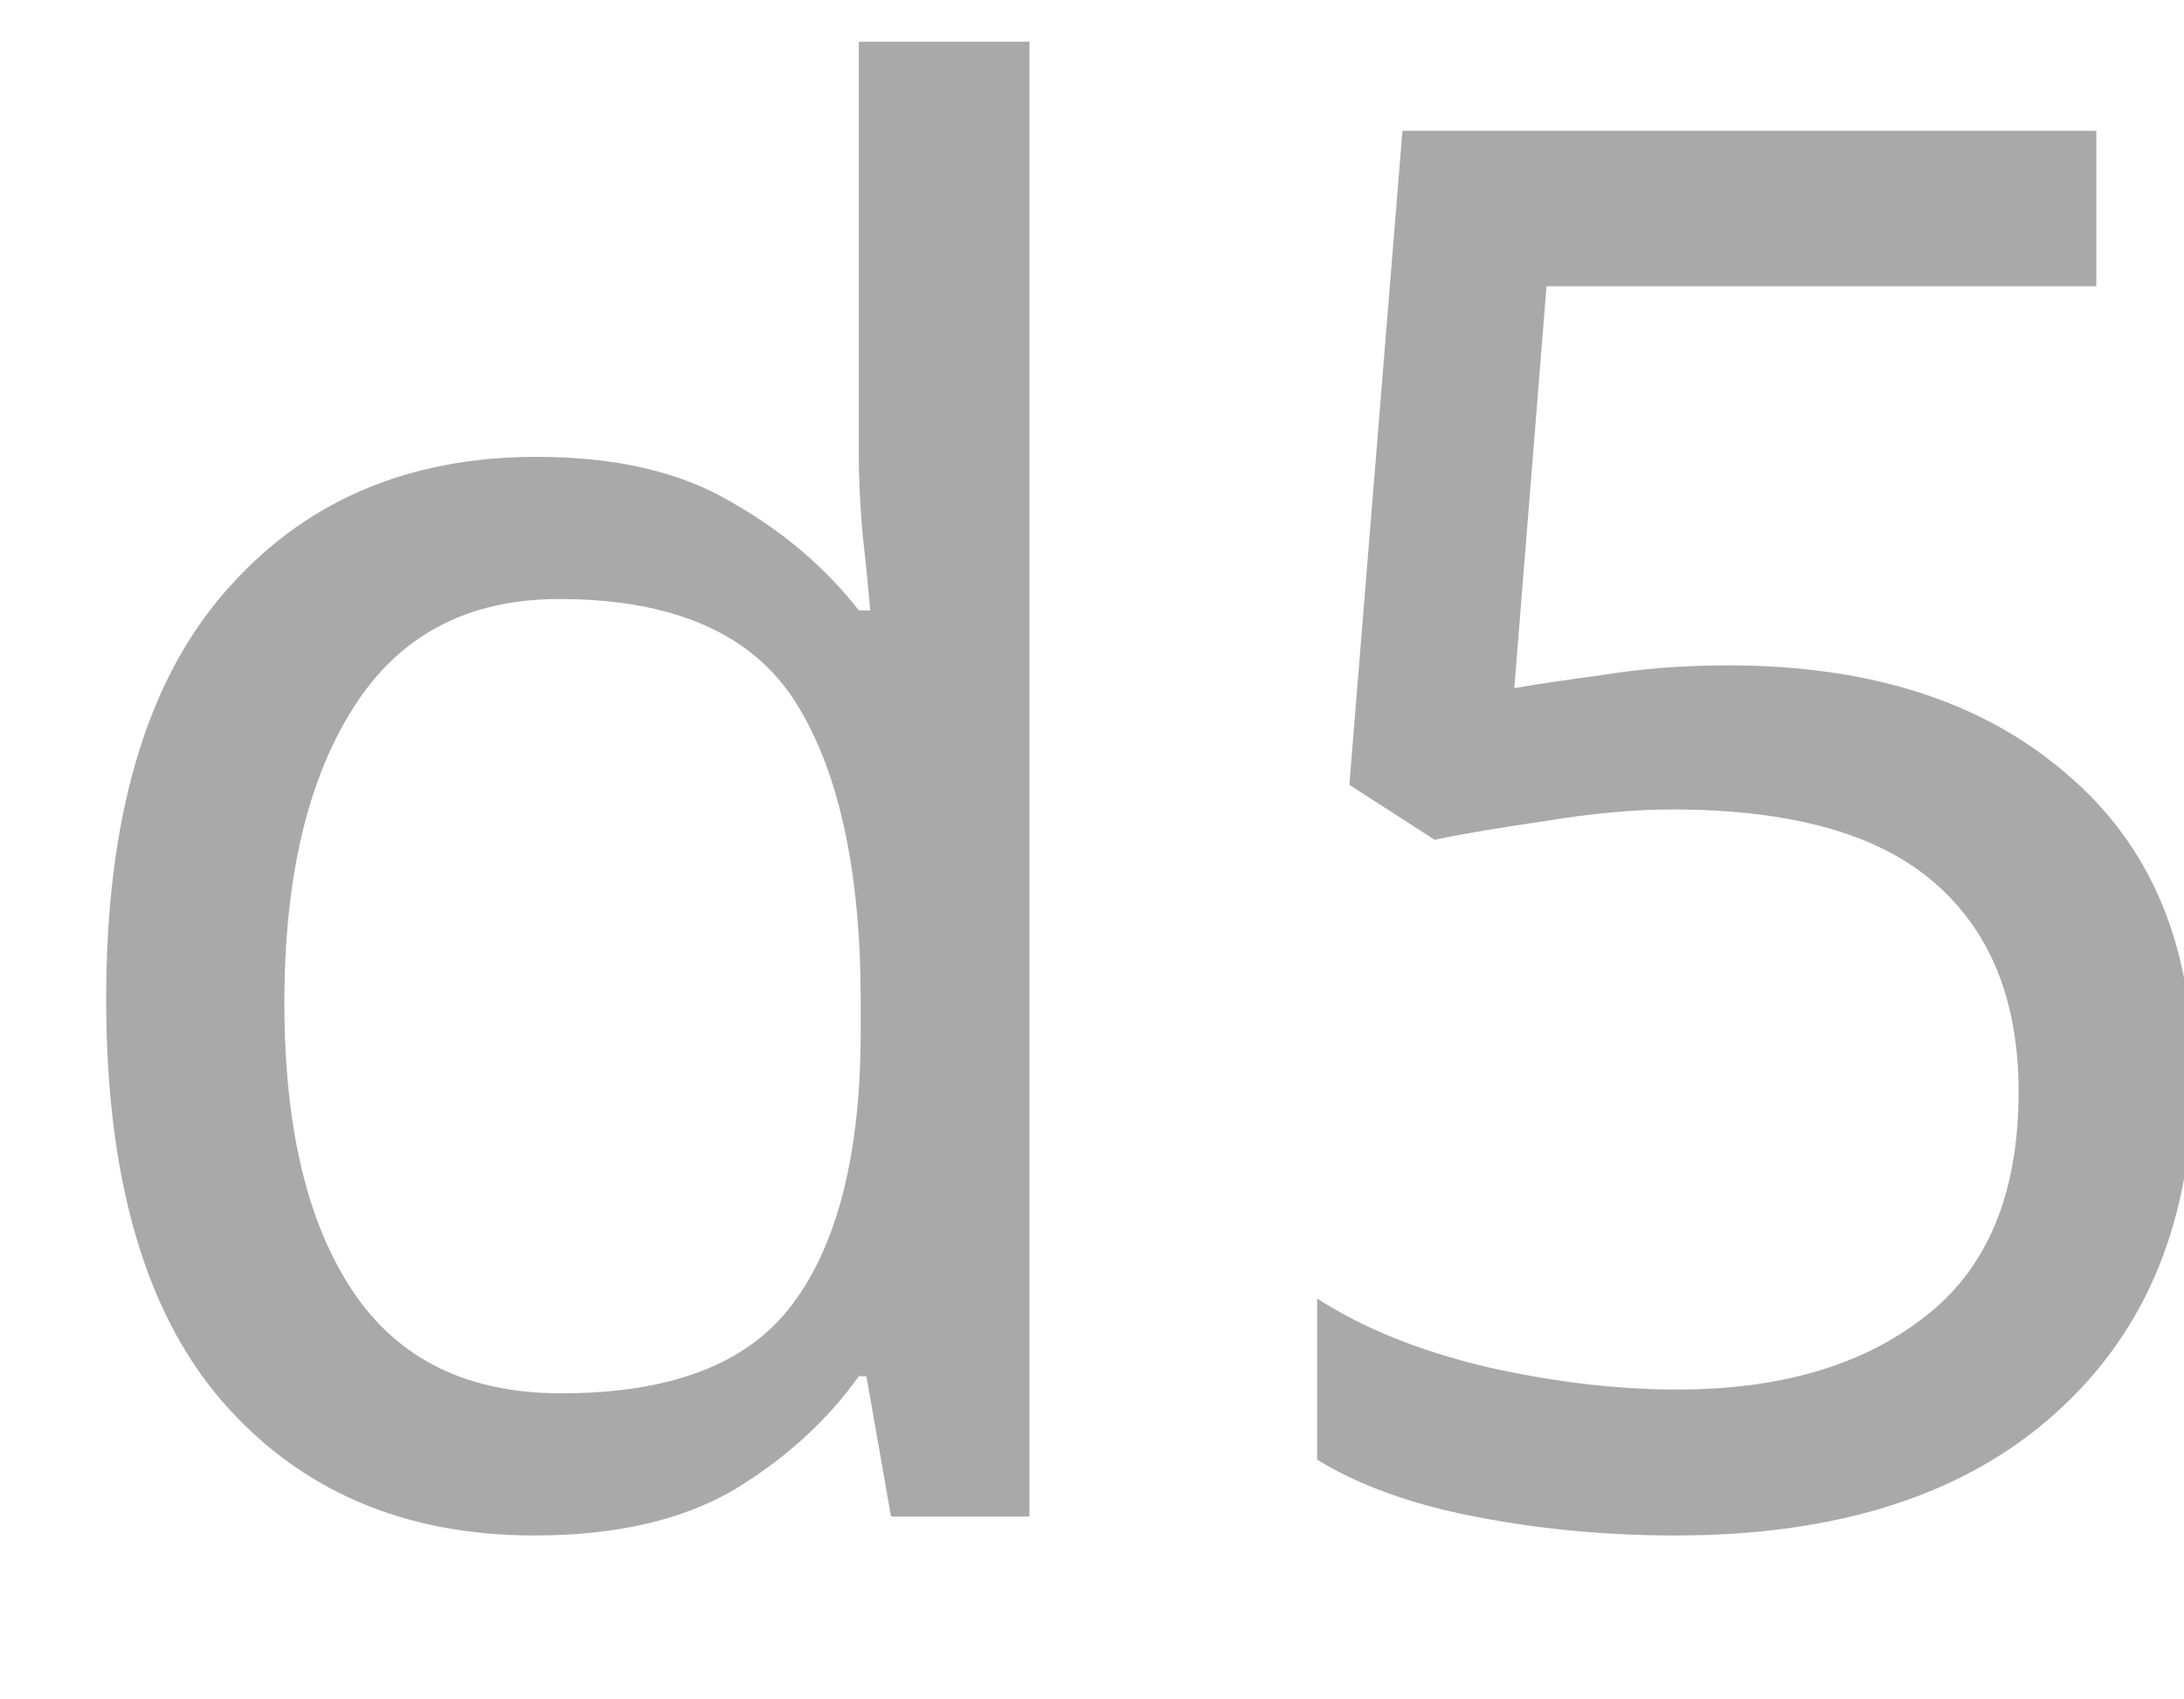
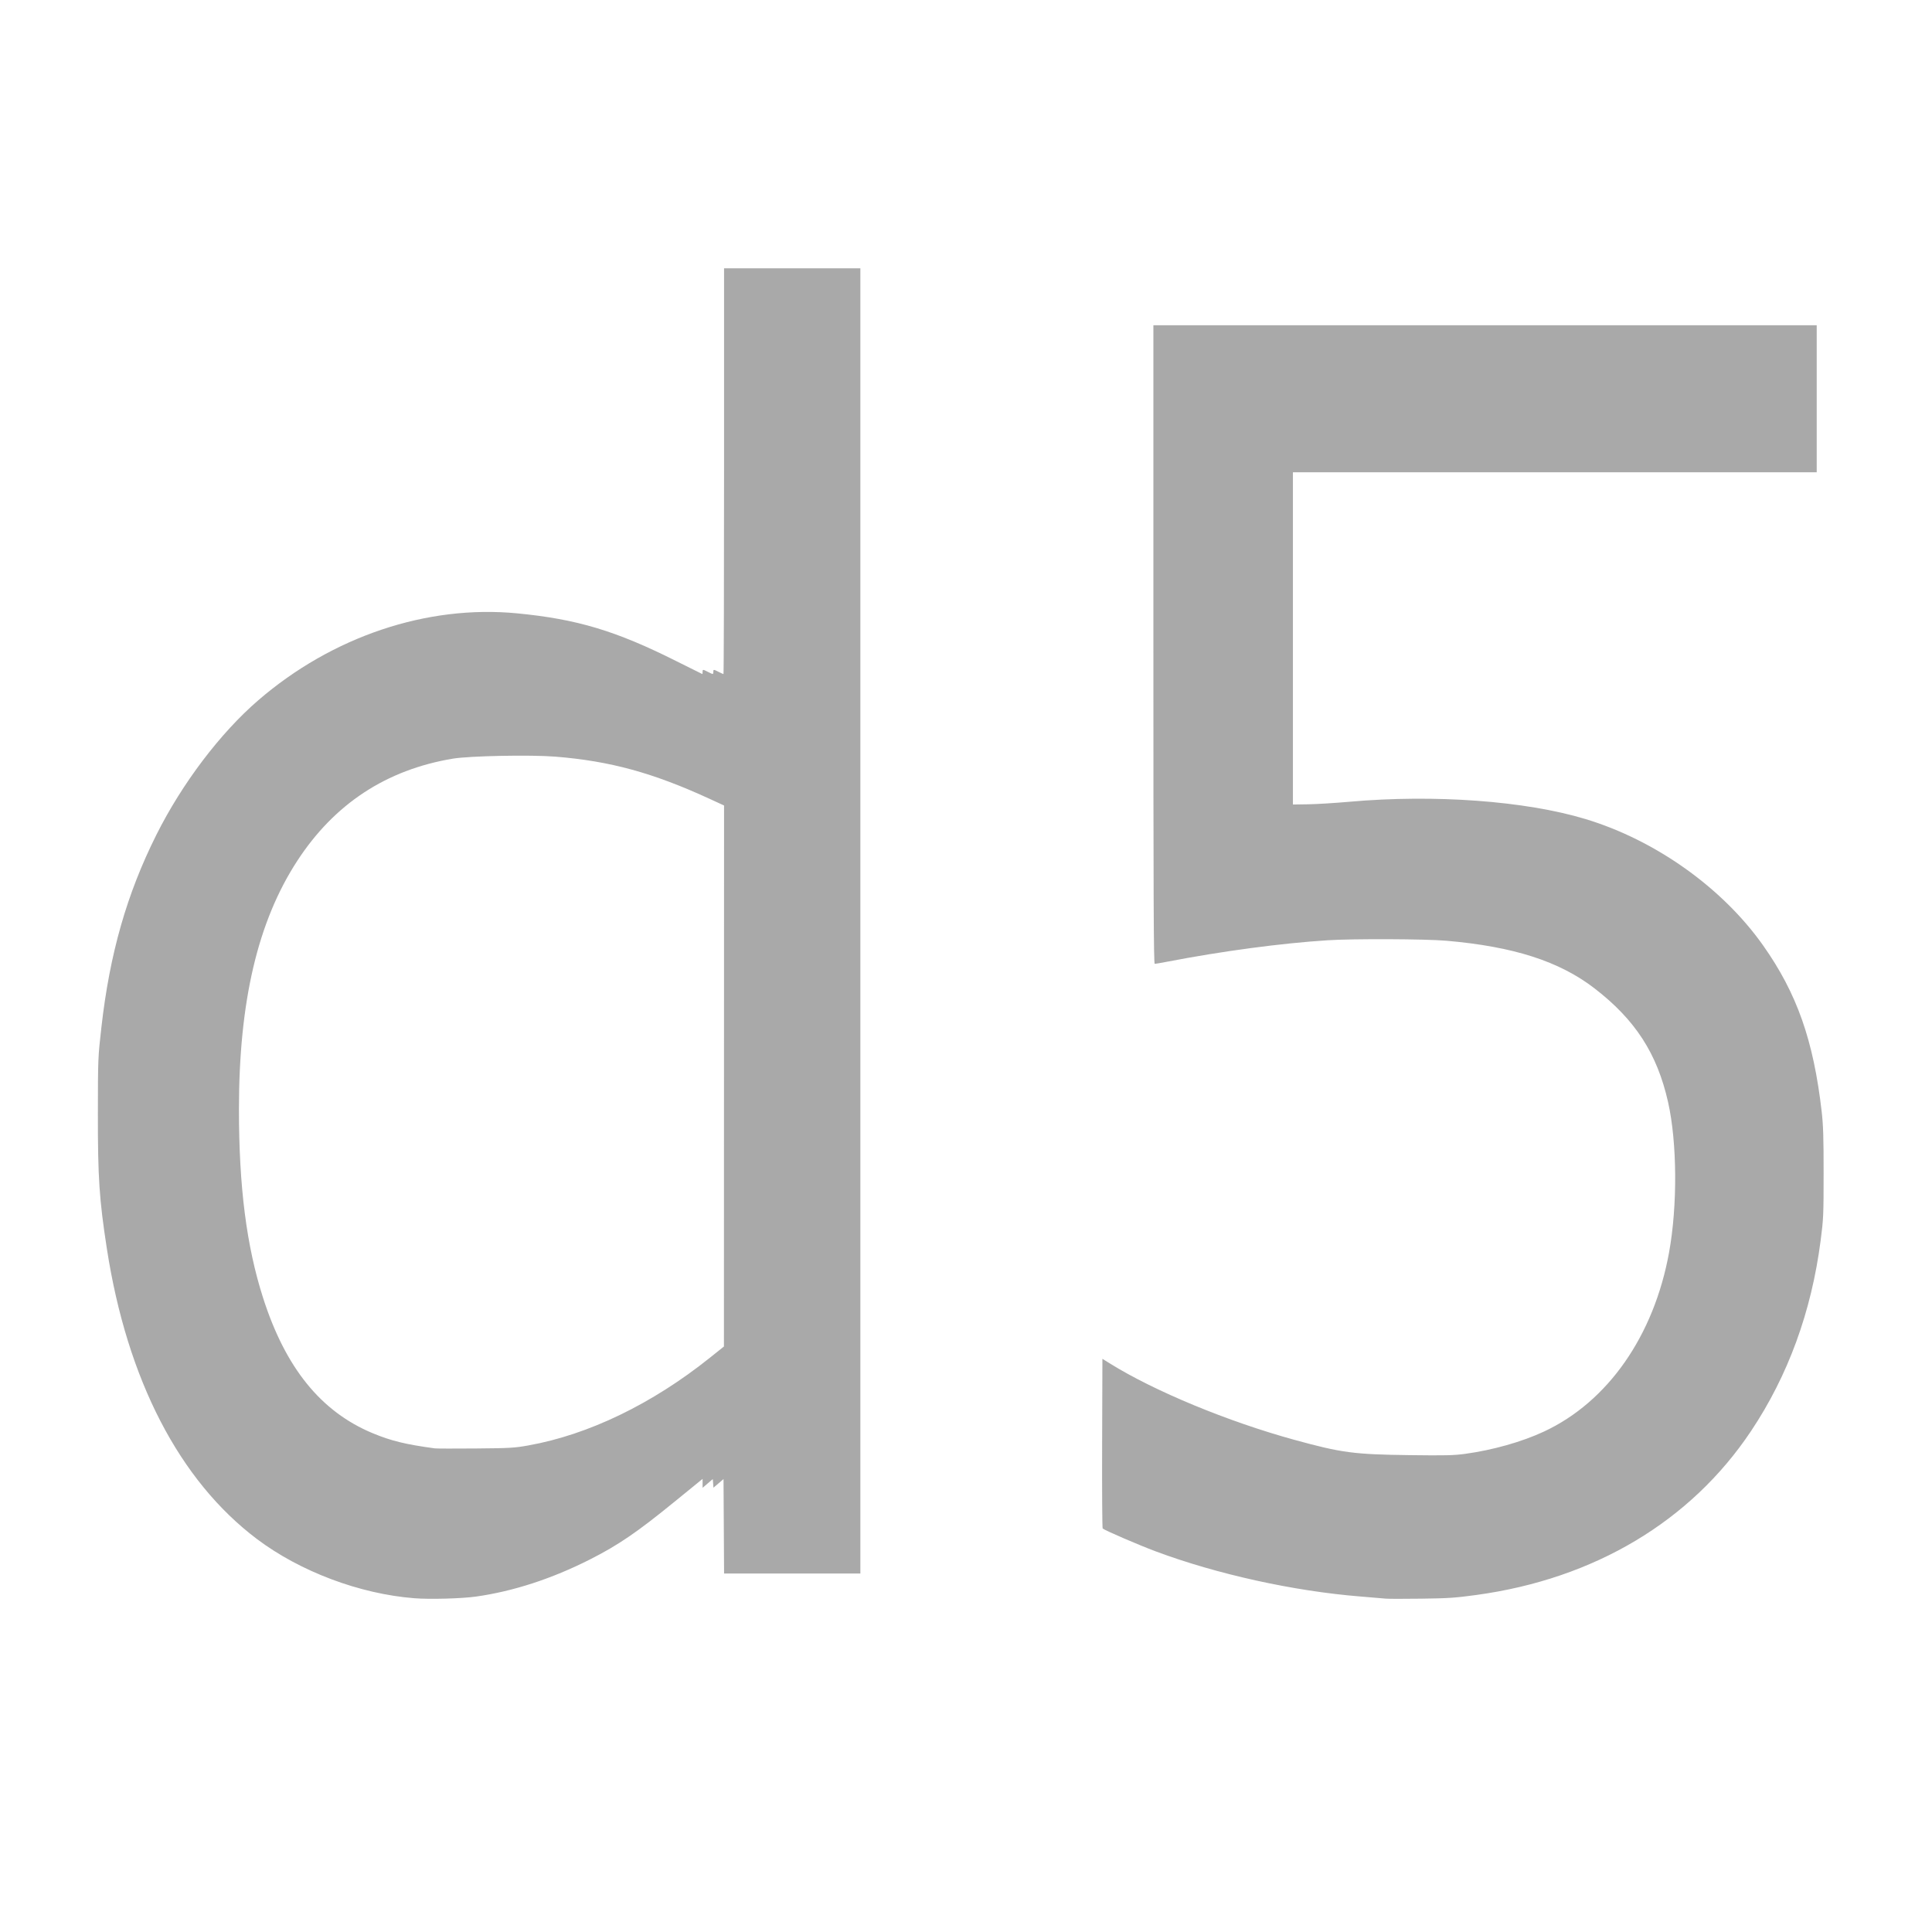
- <svg xmlns="http://www.w3.org/2000/svg" width="18" height="14" viewBox="0 0 18 14" version="1.1" id="svg10">
-   <defs id="defs4">
-     <clipPath id="clip-path">
-       <rect id="Rectangle_10" data-name="Rectangle 10" width="18" height="14" transform="translate(933 536)" fill="none" stroke="rgba(0,0,0,0)" stroke-width="1" />
-     </clipPath>
-   </defs>
-   <g id="d5" transform="translate(-933 -536)" clip-path="url(#clip-path)" style="fill:#a9a9a9;fill-opacity:1">
-     <text id="d5-2" data-name="d5" transform="translate(933 548.5)" fill="#b8b5b5" font-size="16" font-family="Tahoma" style="fill:#a9a9a9;fill-opacity:1">
-       <tspan x="0" y="0" id="tspan6" style="fill:#a9a9a9;fill-opacity:1">d5</tspan>
-     </text>
-   </g>
+ <svg xmlns="http://www.w3.org/2000/svg" version="1.1" id="svg846" width="1920" height="1920" viewBox="0 0 1920 1920">
+   <defs id="defs850" />
+   <path style="fill:#a9a9a9;fill-opacity:1;stroke-width:1.067" d="m 3795.54,4190.64 c -24.105,-1.271 -59.464,-5.954 -84.981,-11.254 -95.648,-19.867 -172.673,-63.014 -230.368,-129.047 -26.528,-30.361 -51.591,-70.542 -66.17,-106.081 -13.532,-32.987 -24.479,-80.415 -30.419,-131.786 -3.273,-28.309 -3.331,-29.682 -3.397,-80.533 -0.064,-49.647 0.053,-52.83 2.908,-78.933 13.732,-125.532 56.344,-223.965 129.222,-298.502 51.808,-52.987 113.638,-88.746 183.716,-106.252 33.961,-8.483 42.46,-9.371 90.954,-9.5 37.812,-0.101 44.102,0.135 61.333,2.301 81.804,10.28 144.617,37.65 192.497,83.878 34.995,33.787 62.734,75.876 81.947,124.342 10.53,26.561 15.517,42.977 21.024,69.205 9.341,44.489 12.225,80.369 12.249,152.395 l 0.016,50.4 h -319.741 -319.741 l 0.382,4.8 c 0.371,4.661 0.293,4.8 -2.675,4.8 h -3.057 l 0.232,9.867 c 1.05,44.631 3.253,69.122 8.768,97.503 15.504,79.775 49.994,137.611 108.395,181.765 40.308,30.475 85.336,48.174 141.304,55.543 21.274,2.801 70.222,3.905 90.856,2.05 16.812,-1.512 58.834,-7.599 73.944,-10.711 17.296,-3.562 42.474,-10.378 59.352,-16.067 40.534,-13.663 91.03,-38.467 129.031,-63.382 l 15.35,-10.064 0.275,68.954 c 0.151,37.925 -0.089,69.303 -0.533,69.73 -1.066,1.025 -43.663,18.019 -73.874,29.473 -57.728,21.886 -120.436,37.903 -170.667,43.592 -16.628,1.883 -74.28,2.773 -98.133,1.515 z m 213.333,-567.501 c 0,-0.587 1.85,-1.067 4.11,-1.067 2.261,0 7.131,-0.316 10.823,-0.702 l 6.713,-0.702 -0.706,-15.565 c -1.795,-39.548 -8.06,-74.922 -18.719,-105.698 -11.083,-31.999 -15.768,-43.34 -24.012,-58.133 -30.391,-54.535 -78.667,-85.499 -148.342,-95.147 -20.082,-2.781 -84.475,-2.779 -104.533,0 -51.798,7.184 -93.907,27.151 -133.01,63.069 -34.822,31.986 -65.241,84.246 -78.583,135.008 -5.869,22.328 -10.806,53.625 -10.806,68.493 0,7.012 0.084,7.241 2.667,7.241 1.956,0 2.667,0.569 2.667,2.133 0,2.127 0.711,2.133 245.867,2.133 163.2,0 245.867,-0.359 245.867,-1.067 z m 787.2,344 v -203.2 h -3.733 -3.733 v -10.133 -10.133 h -270.4 -270.4 v -76.762 -76.762 l 276.533,-318.423 276.533,-318.423 64.267,-0.015 64.267,-0.015 v 338.133 338.134 h 2.667 c 1.956,0 2.667,0.569 2.667,2.133 0,2.112 0.711,2.133 70.933,2.133 h 70.933 v 54.933 54.933 h -70.933 -70.933 v 4.8 c 0,4.409 -0.217,4.8 -2.667,4.8 h -2.667 v 208.533 208.533 h -66.667 -66.667 z m -21.333,-334.4 c 0,-0.587 1.85,-1.067 4.11,-1.067 2.261,0 7.061,-0.308 10.667,-0.685 l 6.556,-0.685 -0.045,-241.181 -0.045,-241.181 -3.657,4.141 -3.657,4.141 -0.299,-14.138 -0.299,-14.138 -6.62,7.619 -6.62,7.619 -0.314,-7.644 -0.314,-7.644 -207.869,240.91 c -114.327,132.501 -207.285,241.105 -206.573,241.342 0.804,0.268 0.037,1.73 -2.023,3.855 -1.825,1.883 -3.519,4.469 -3.765,5.747 -0.365,1.893 0.053,2.324 2.253,2.324 h 2.7 l -2.927,3.467 -2.927,3.467 3.902,0.331 c 3.494,0.297 3.786,0.547 2.795,2.4 -1.094,2.044 1.388,2.069 206.93,2.069 137.981,0 208.037,-0.359 208.037,-1.067 z" id="path2001" />
+   <path style="fill:#a9a9a9;fill-opacity:1;stroke-width:1.067" d="m 411.825,1588.318 c -54.303,-4.256 -113.534,-26.517 -156.376,-58.772 -77.194,-58.116 -129.092,-158.446 -149.224,-288.48 -7.574,-48.919 -9.031,-70.807 -8.948,-134.4 0.072,-55.11 0.094,-55.66 3.472,-85.578 8.268,-73.23 25.246,-132.697 54.666,-191.468 25.556,-51.052 63.421,-101.058 101.21,-133.661 73.428,-63.351 167.648,-95.035 257.067,-86.447 59.753,5.739 98.484,17.378 158.926,47.758 13.783,6.928 25.183,12.596 25.333,12.596 0.151,0 0.274,-0.96 0.274,-2.133 0,-2.634 0.171,-2.634 5.333,0 5.162,2.634 5.333,2.634 5.333,0 0,-2.634 0.171,-2.634 5.333,0 2.3,1.173 4.441,2.133 4.758,2.133 0.317,0 0.576,-90.72 0.576,-201.6 v -201.6 h 67.733 67.733 v 648.533 648.533 H 787.303 719.581 l -0.278,-46.915 -0.278,-46.915 -5.004,4.277 -5.004,4.277 -0.329,-4.287 -0.329,-4.287 -5.067,4.341 -5.067,4.341 v -4.427 -4.427 l -3.065,2.477 c -1.686,1.363 -12.777,10.397 -24.648,20.077 -37.455,30.544 -56.08,43.257 -84.287,57.534 -37.848,19.157 -76.039,31.602 -113.07,36.846 -14.235,2.016 -45.92,2.88 -61.33,1.672 z m 113.196,-151.852 c 59.814,-10.673 123.163,-41.287 180.609,-87.282 l 13.802,-11.051 0.063,-268.821 0.063,-268.821 -13.6,-6.267 c -56.844,-26.194 -99.48,-37.893 -154.078,-42.277 -24.494,-1.967 -85.227,-0.781 -101.83,1.988 -66.146,11.031 -117.726,44.909 -154.625,101.559 -39.294,60.327 -57.956,139.816 -57.965,246.906 -0.01,77.111 7.512,135.901 23.954,187.301 22.27,69.618 57.473,113.146 108.811,134.542 18.372,7.657 32.772,11.178 61.867,15.128 1.76,0.239 20,0.288 40.533,0.109 34.364,-0.299 38.531,-0.539 52.396,-3.013 z m 852.138,152.239 c -2.347,-0.239 -13.627,-1.189 -25.067,-2.111 -66.7,-5.375 -142.583,-22.109 -203.733,-44.929 -16.579,-6.187 -50.4,-20.782 -52.54,-22.673 -0.444,-0.392 -0.684,-38.494 -0.533,-84.67 l 0.273,-83.957 7.474,4.651 c 44.23,27.525 117.312,57.767 183.459,75.915 46.893,12.865 58.814,14.446 114.362,15.164 35.269,0.456 43.884,0.262 54.933,-1.238 27.688,-3.758 56.731,-11.963 78.704,-22.234 63.469,-29.666 109.159,-95.127 124.206,-177.951 8.467,-46.605 8.043,-109.367 -1.011,-149.523 -10.852,-48.135 -32.575,-81.705 -73.062,-112.91 -34.929,-26.921 -80.403,-41.544 -147.2,-47.336 -20.959,-1.817 -92.294,-2.112 -117.885,-0.487 -46.121,2.929 -104.834,10.769 -159.446,21.293 -6.159,1.187 -11.799,2.158 -12.533,2.158 -1.067,0 -1.335,-63.91 -1.335,-317.333 v -317.333 h 329.6 329.6 v 73.067 73.067 h -260.267 -260.267 v 165.09 165.09 l 15.2,-0.224 c 8.36,-0.123 26.72,-1.25 40.8,-2.503 84.469,-7.518 174.778,-0.918 234.686,17.15 69.396,20.93 135.89,68.168 176.327,125.264 33.823,47.759 50.37,94.673 58.503,165.867 1.514,13.253 1.886,25.317 1.875,60.8 -0.013,42.189 -0.152,45.343 -2.985,67.2 -9.148,70.601 -32.382,134.11 -69.233,189.249 -59.892,89.614 -155.558,146.681 -272.812,162.738 -21.084,2.888 -27.678,3.33 -54.895,3.684 -17.013,0.221 -32.853,0.207 -35.2,-0.032 z" id="path1999" />
+   <path style="fill:#a9a9a9;fill-opacity:1;stroke-width:1.067" d="m 3959.64,1621.082 c -54.31,-4.259 -113.534,-26.517 -156.377,-58.772 -77.194,-58.116 -129.092,-158.446 -149.224,-288.48 -7.574,-48.92 -9.031,-70.807 -8.948,-134.4 0.072,-55.11 0.094,-55.66 3.472,-85.578 8.268,-73.23 25.246,-132.697 54.666,-191.468 25.556,-51.052 63.421,-101.058 101.21,-133.661 72.977,-62.961 167.121,-94.885 254.933,-86.447 59.762,5.743 98.485,17.379 158.926,47.758 13.783,6.928 25.183,12.596 25.333,12.596 0.151,0 0.274,-0.96 0.274,-2.133 0,-2.634 0.171,-2.634 5.333,0 5.331,2.719 5.333,2.719 5.333,-0.974 v -3.107 l 5.6,3.087 c 3.08,1.698 5.96,3.096 6.4,3.107 0.44,0.011 0.8,-90.701 0.8,-201.581 v -201.6 h 66.667 66.667 v 648.533 648.533 h -66.656 -66.656 l -0.278,-46.872 -0.278,-46.872 -5.867,4.882 -5.867,4.882 -0.533,-4.936 -0.533,-4.936 -5.067,4.342 -5.067,4.342 v -4.427 -4.427 l -3.065,2.477 c -1.686,1.363 -12.777,10.397 -24.648,20.077 -37.455,30.544 -56.08,43.257 -84.287,57.534 -37.866,19.166 -76.133,31.633 -113.07,36.838 -14.393,2.028 -44.036,2.87 -59.197,1.681 z m 113.196,-151.849 c 59.847,-10.692 123.166,-41.293 180.609,-87.286 l 13.802,-11.051 0.063,-268.821 0.063,-268.821 -13.6,-6.267 c -56.834,-26.19 -99.482,-37.893 -154.053,-42.275 -24.67,-1.981 -87.422,-0.785 -103.988,1.982 -66.175,11.053 -117.726,44.913 -154.625,101.562 -39.294,60.327 -57.956,139.816 -57.965,246.906 -0.01,77.111 7.512,135.901 23.954,187.301 22.27,69.618 57.473,113.146 108.811,134.542 18.367,7.655 32.86,11.198 61.867,15.127 1.76,0.238 20.48,0.289 41.6,0.112 35.544,-0.297 39.52,-0.521 53.462,-3.012 z m 1047.871,-86.07 v -213.333 h -274.133 -274.133 v -86.896 -86.896 l 277.967,-320.038 277.967,-320.038 h 64.433 64.433 v 340.267 340.267 h 73.6 73.6 v 66.667 66.667 h -73.6 -73.6 v 213.333 213.333 h -68.267 -68.267 z m -0.017,-588 -0.017,-241.333 -6.336,6.933 -6.336,6.933 -0.08,-6.933 -0.08,-6.933 -5.224,5.867 -5.224,5.867 -0.342,-5.759 -0.342,-5.759 -206.933,239.784 c -113.815,131.881 -207.319,240.432 -207.788,241.225 -0.716,1.209 34.582,1.442 218.933,1.442 h 219.786 z" id="path1995" />
+   <path style="fill:#a9a9a9;fill-opacity:1;stroke-width:1.067" d="m 2943.914,4346.723 c -2.347,-0.236 -13.627,-1.183 -25.067,-2.105 -82.159,-6.62 -175.28,-29.984 -241.6,-60.617 l -14.933,-6.898 -0.274,-74.215 -0.274,-74.215 9.341,6.247 c 24.505,16.388 59.989,34.039 103.207,51.34 29.64,11.866 56.239,20.795 87.467,29.362 43.681,11.984 59.51,14.3 103.55,15.149 25.621,0.494 33.322,0.285 44.267,-1.202 48.146,-6.539 88.186,-22.53 118.923,-47.494 12.703,-10.317 37.188,-35.482 46.752,-48.051 30.766,-40.43 48.404,-88.464 54.443,-148.267 2.503,-24.787 2.297,-79.347 -0.387,-102.4 -7.58,-65.114 -29.877,-106.044 -77.948,-143.094 -43.267,-33.347 -105.228,-48.82 -195.752,-48.884 -42.202,-0.03 -75.754,2.228 -119.167,8.021 -25.793,3.441 -71.167,10.98 -98.948,16.441 -12.027,2.364 -22.467,4.302 -23.2,4.307 -1.064,0.01 -1.333,-61.923 -1.333,-306.124 v -306.133 h 333.867 333.867 v 59.733 59.733 h -253.867 -253.867 v 6.933 6.933 h -6.4 -6.4 v 171.713 171.713 l 4.533,-0.54 c 45.142,-5.38 126.305,-7.436 169.867,-4.304 81.102,5.831 131.769,18.808 181.193,46.407 58.373,32.596 101.893,75.665 131.573,130.212 21.211,38.981 31.815,75.859 38.338,133.333 1.45,12.771 1.873,25.151 1.861,54.4 -0.015,35.102 -0.232,39.541 -2.973,60.8 -9.085,70.465 -32.343,134.058 -69.213,189.249 -25.843,38.684 -55.86,66.955 -98.912,93.16 -47.481,28.901 -100.933,47.401 -161.105,55.759 -22.88,3.178 -25.841,3.344 -65.562,3.678 -22.88,0.192 -43.52,0.157 -45.867,-0.079 z m -818.667,-4.672 c -24.054,-1.258 -59.431,-5.941 -84.981,-11.247 -95.648,-19.867 -172.673,-63.014 -230.368,-129.047 -57.923,-66.294 -91.559,-149.747 -104.042,-258.133 -3.199,-27.779 -3.318,-30.407 -3.35,-74.133 -0.031,-42.388 0.157,-47.066 2.897,-72 11.859,-107.93 44.268,-193.65 100.183,-264.978 17.127,-21.848 28.606,-33.645 49.261,-50.627 56.24,-46.239 120.265,-73.741 197.867,-84.992 23.744,-3.442 24.445,-3.48 65.6,-3.555 37.102,-0.067 43.676,0.185 60.8,2.335 96.268,12.084 165.588,47.557 221.37,113.283 32.135,37.863 59.351,91.093 73.561,143.872 8.635,32.073 14.328,68.971 17.053,110.528 0.577,8.8 1.057,37 1.066,62.667 l 0.016,46.667 h -316 -316 l 0.358,6.936 0.358,6.936 -6.758,-10e-4 h -6.758 l 0.192,11.468 c 0.932,55.752 5.464,92.232 16.235,130.683 29.006,103.549 102.043,173.117 205.848,196.073 24.6,5.44 44.263,7.502 77.647,8.141 47.125,0.902 78.183,-2.777 124.014,-14.692 33.082,-8.6 59.783,-18.762 97.663,-37.168 33.681,-16.366 64.345,-34.823 88.087,-53.022 8.449,-6.476 10.975,-7.881 14.171,-7.881 h 3.889 l -0.274,75.304 -0.274,75.304 -19.733,7.922 c -70.921,28.47 -107.594,40.361 -160.534,52.053 -43.304,9.564 -60.81,11.4 -112.533,11.802 -22.587,0.176 -48.027,-0.045 -56.533,-0.49 z m 214.4,-569.628 v -6.4 h 6.562 6.562 l -0.656,-22.667 c -3.935,-136.024 -57.956,-218.464 -158.069,-241.225 -23.043,-5.239 -36.874,-6.508 -70.933,-6.508 -24.482,0 -34.545,0.427 -45.333,1.923 -63.698,8.834 -110.955,35.687 -159.031,90.367 -24.934,28.359 -40.825,54.86 -52.434,87.443 -10.479,29.408 -17.935,68.274 -18.263,95.2 l -0.101,8.267 h 245.848 245.848 z" id="path1997" />
</svg>
